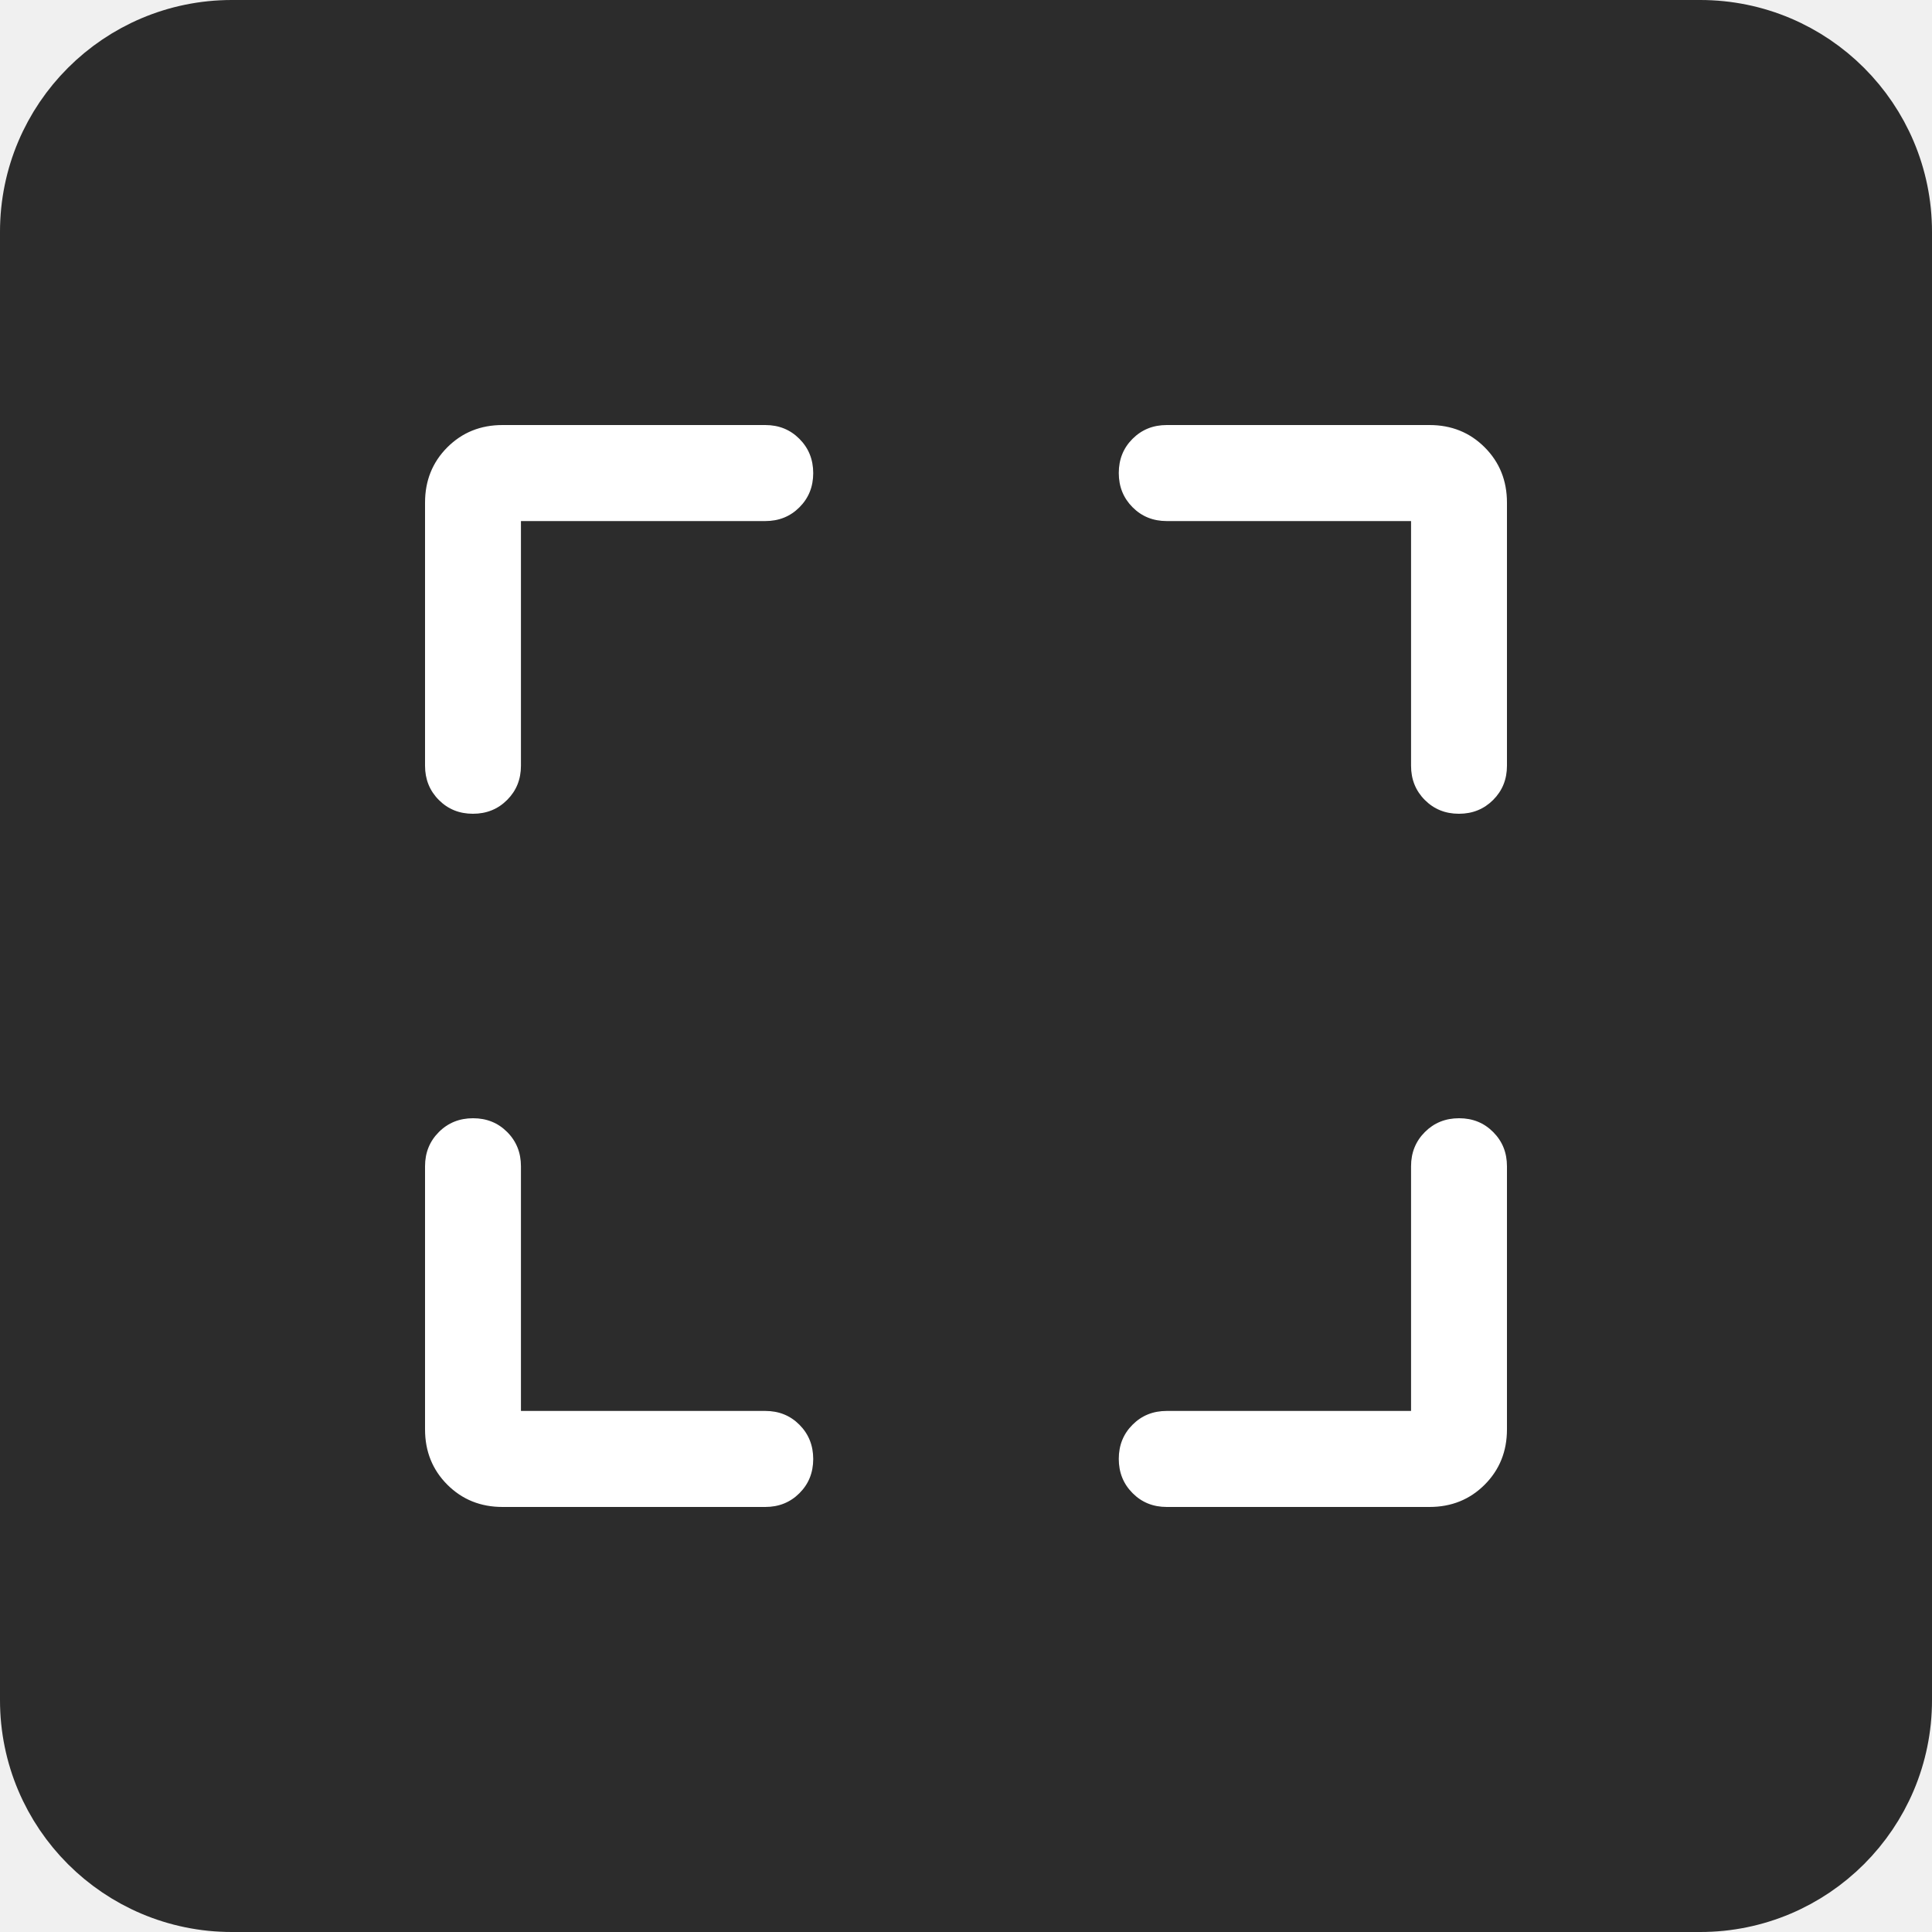
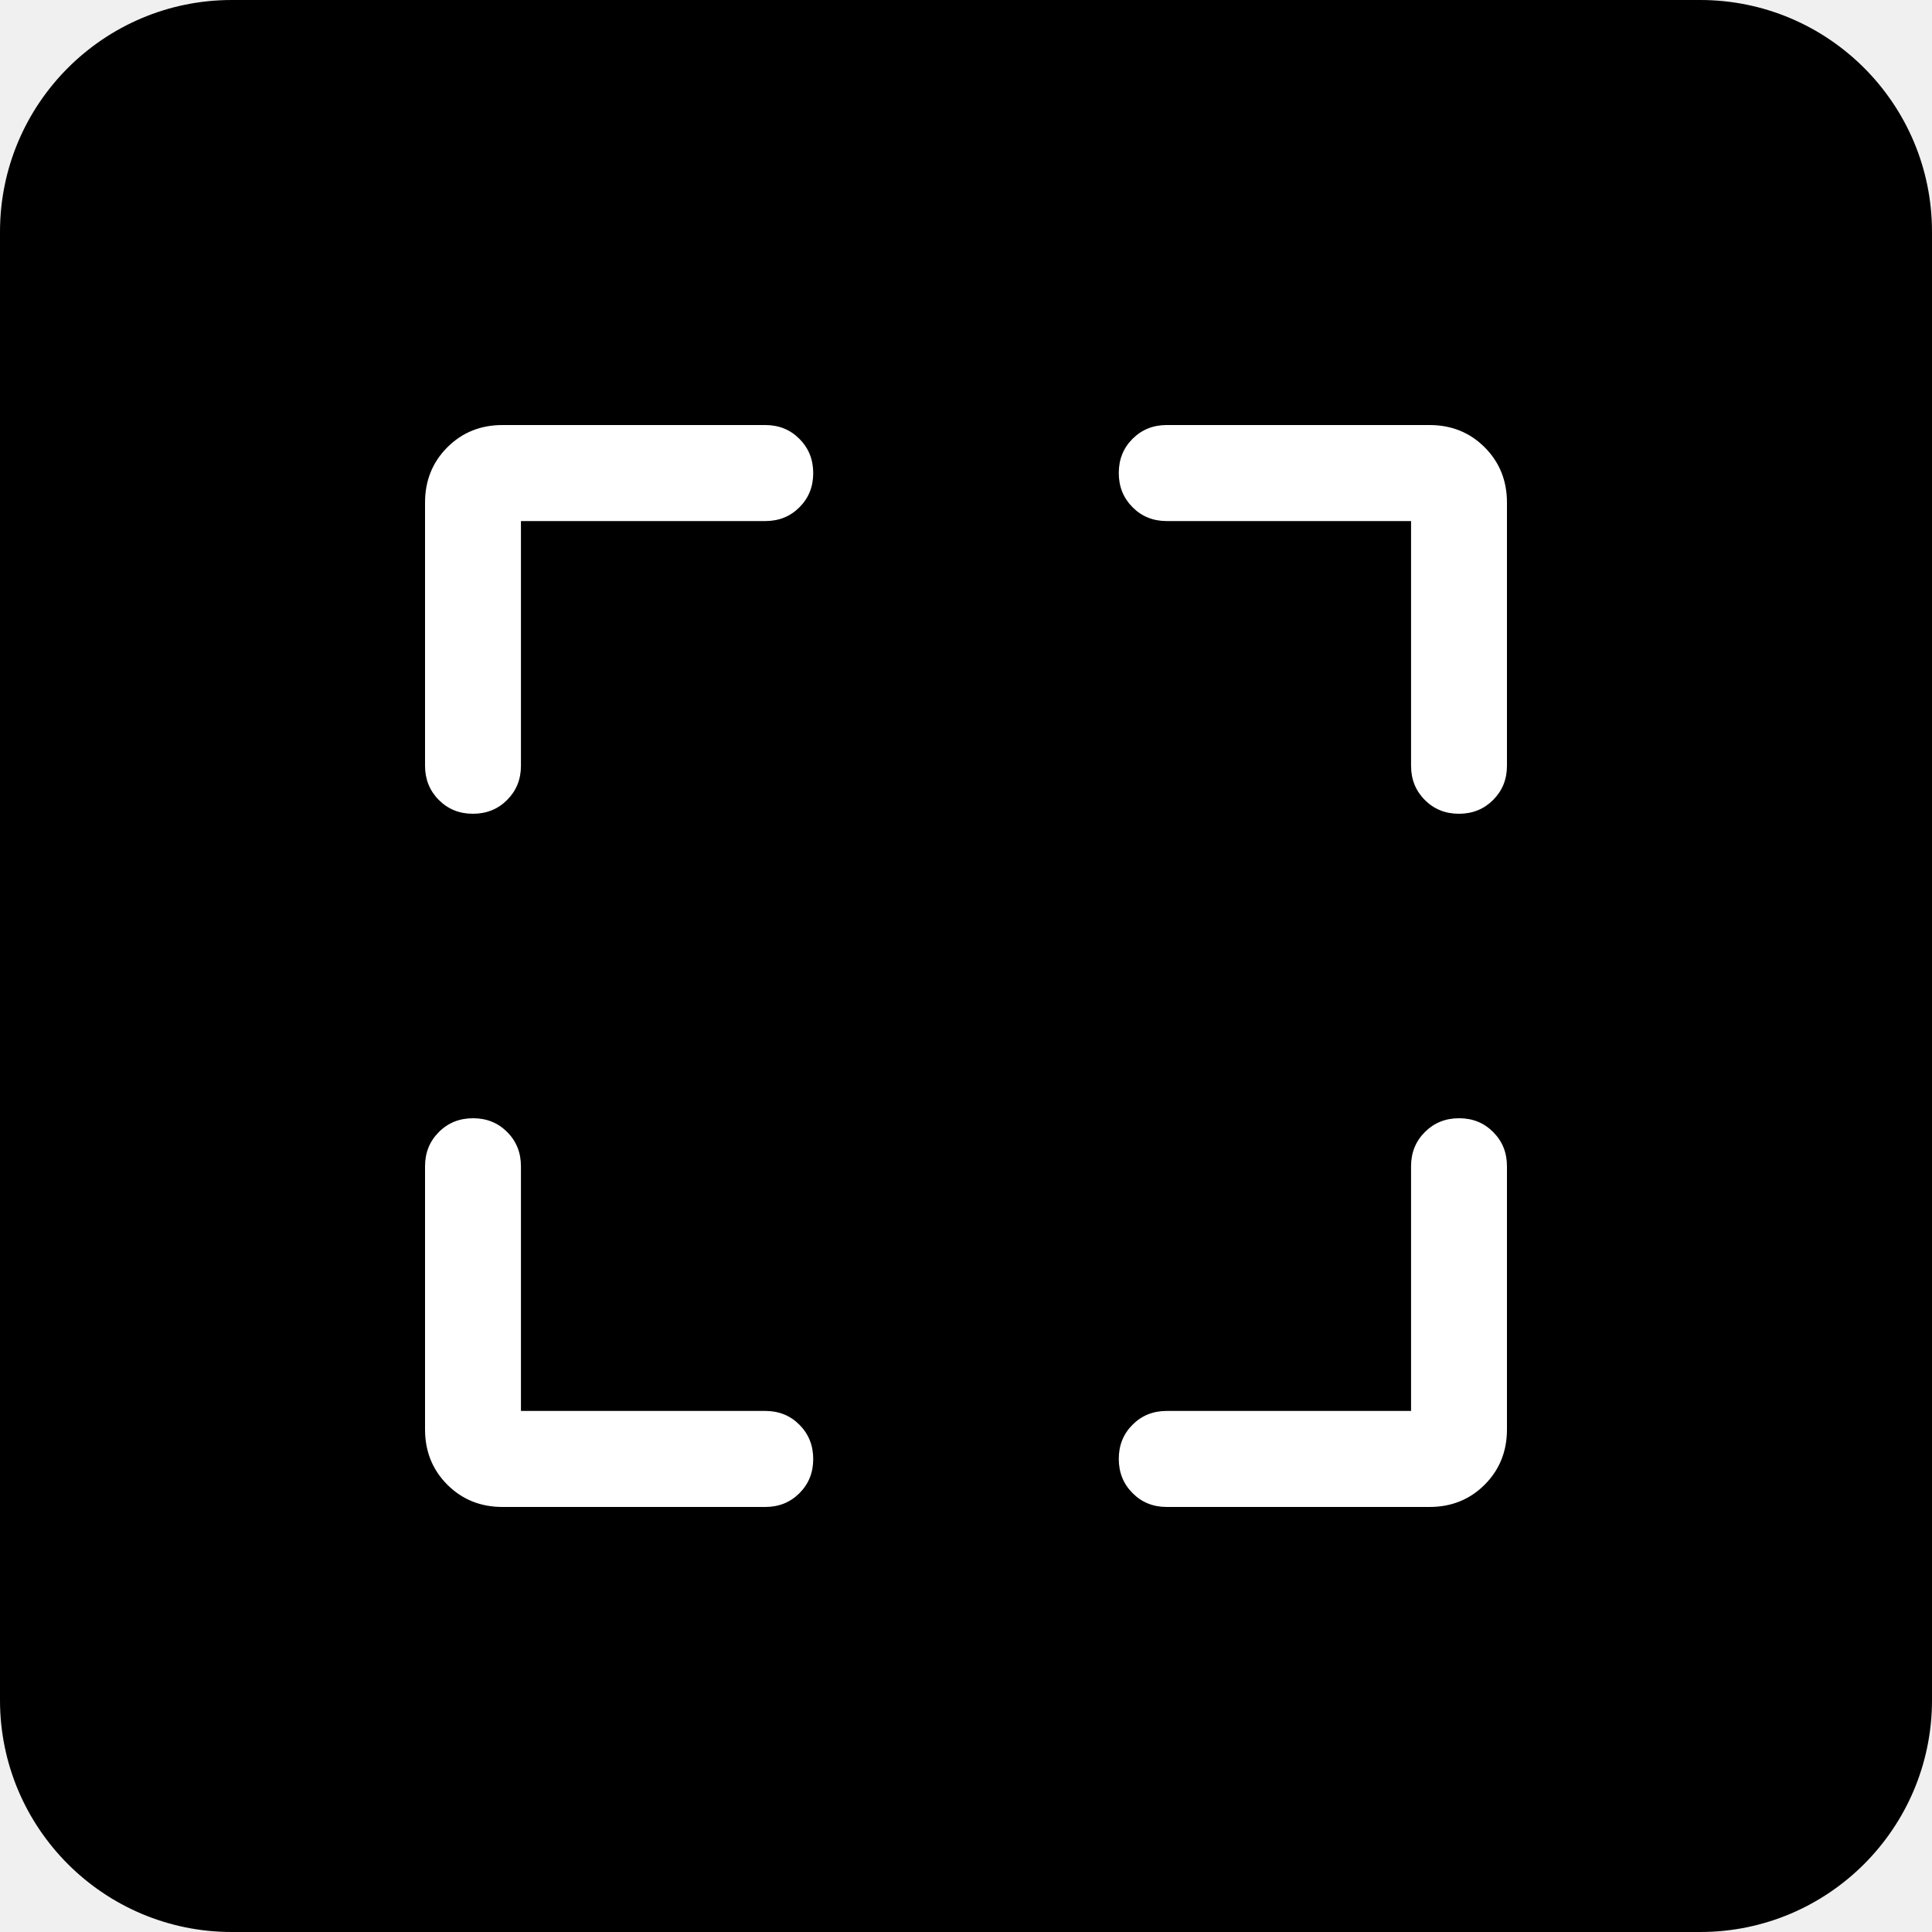
<svg xmlns="http://www.w3.org/2000/svg" width="50" height="50" viewBox="0 0 50 50" fill="none">
-   <rect x="1" y="1" width="48" height="48" rx="5" fill="#2C2C2C" stroke="#2C2C2C" stroke-width="2" />
+   <rect width="50" height="50" rx="6" fill="black" />
  <path d="M13.482 36.515H19.805C20.157 36.515 20.452 36.634 20.689 36.872C20.927 37.111 21.046 37.407 21.046 37.759C21.046 38.112 20.927 38.407 20.689 38.644C20.452 38.881 20.157 39 19.805 39H13.005C12.437 39 11.961 38.808 11.576 38.423C11.192 38.038 11 37.561 11 36.993V30.183C11 29.831 11.119 29.536 11.357 29.298C11.595 29.059 11.891 28.94 12.243 28.94C12.595 28.94 12.89 29.059 13.127 29.298C13.364 29.536 13.482 29.831 13.482 30.183V36.515ZM36.518 36.515V30.183C36.518 29.831 36.637 29.536 36.875 29.298C37.113 29.059 37.408 28.94 37.761 28.94C38.113 28.94 38.407 29.059 38.644 29.298C38.882 29.536 39 29.831 39 30.183V36.993C39 37.561 38.808 38.038 38.424 38.423C38.039 38.808 37.563 39 36.995 39H30.195C29.843 39 29.548 38.881 29.311 38.642C29.073 38.404 28.954 38.108 28.954 37.756C28.954 37.403 29.073 37.108 29.311 36.871C29.548 36.633 29.843 36.515 30.195 36.515H36.518ZM13.482 13.485V19.817C13.482 20.169 13.363 20.464 13.125 20.702C12.887 20.941 12.592 21.06 12.239 21.06C11.887 21.06 11.593 20.941 11.356 20.702C11.119 20.464 11 20.169 11 19.817V13.007C11 12.439 11.192 11.962 11.576 11.577C11.961 11.192 12.437 11 13.005 11H19.805C20.157 11 20.452 11.119 20.689 11.358C20.927 11.596 21.046 11.892 21.046 12.244C21.046 12.597 20.927 12.892 20.689 13.129C20.452 13.367 20.157 13.485 19.805 13.485H13.482ZM36.518 13.485H30.195C29.843 13.485 29.548 13.366 29.311 13.128C29.073 12.889 28.954 12.594 28.954 12.241C28.954 11.888 29.073 11.593 29.311 11.356C29.548 11.119 29.843 11 30.195 11H36.995C37.563 11 38.039 11.192 38.424 11.577C38.808 11.962 39 12.439 39 13.007V19.817C39 20.169 38.881 20.464 38.643 20.702C38.404 20.941 38.109 21.06 37.757 21.06C37.405 21.06 37.11 20.941 36.873 20.702C36.636 20.464 36.518 20.169 36.518 19.817V13.485Z" fill="white" />
</svg>
